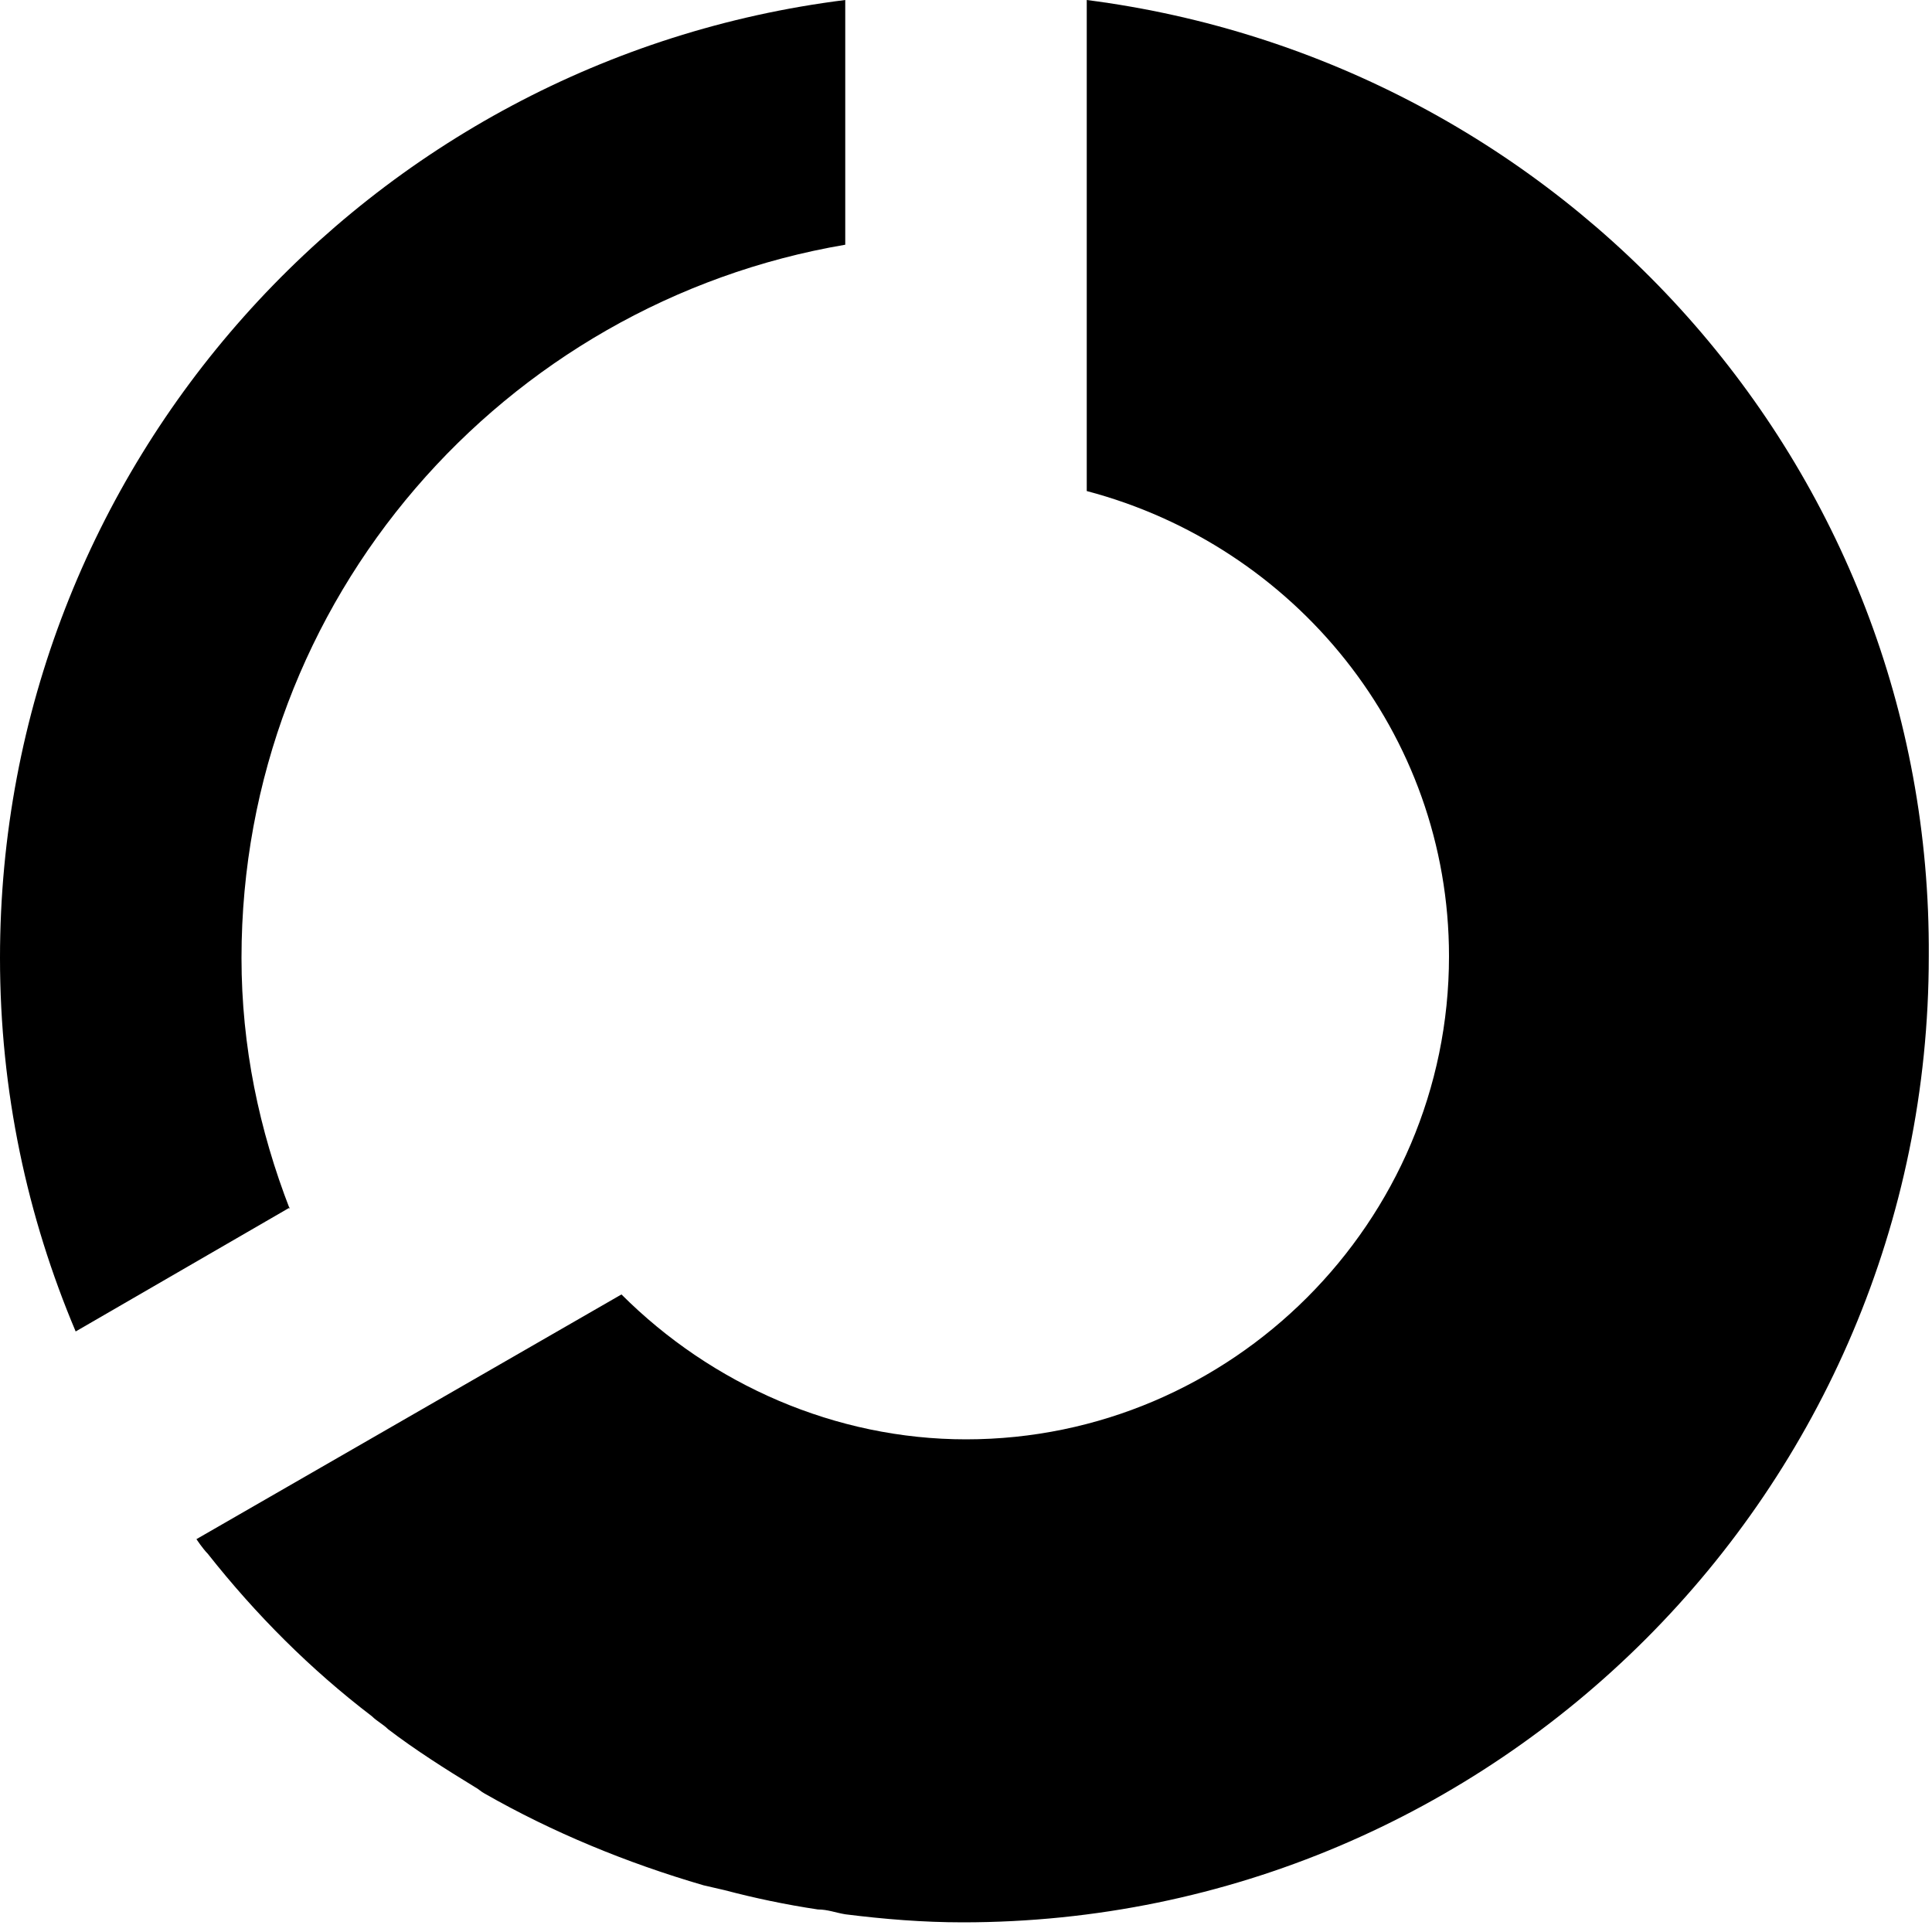
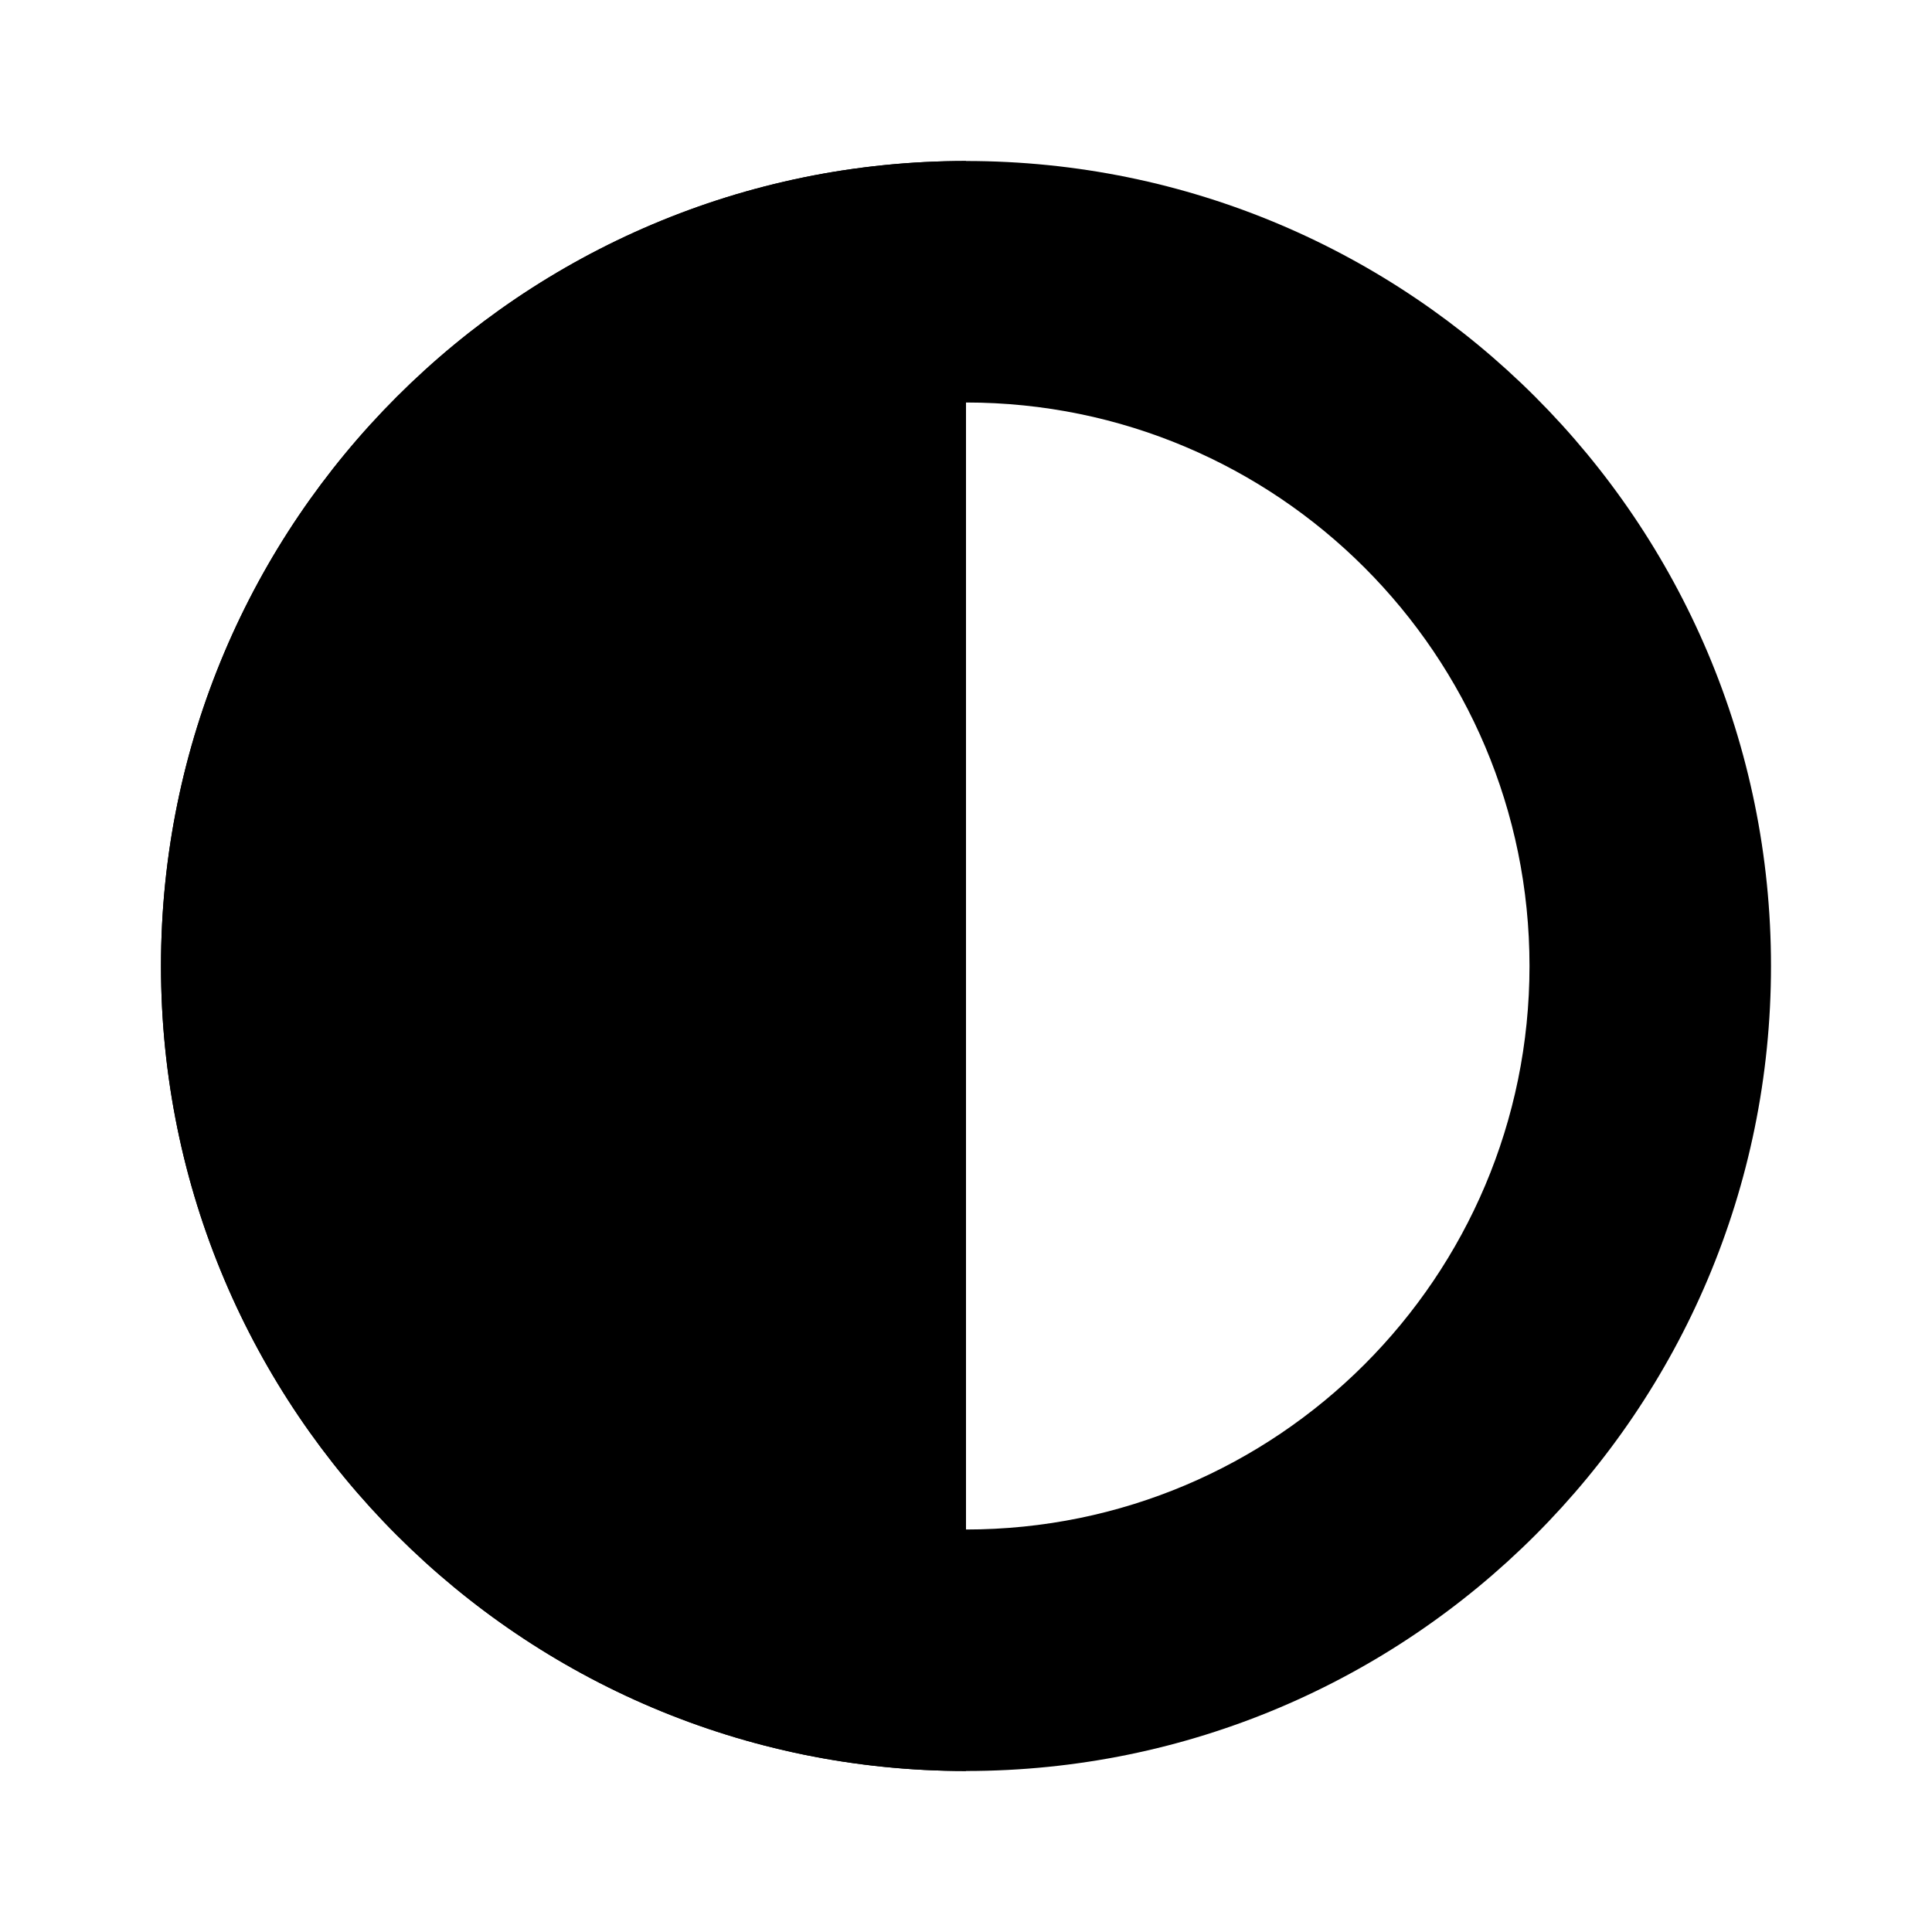
<svg xmlns="http://www.w3.org/2000/svg" width="100%" height="100%" viewBox="0 0 12 12" fill="currentColor">
-   <path d="M1.8 7.51C1.61 7.02 1.5 6.5 1.5 5.95C1.5 3.72 3.13 1.88 5.25 1.52V0C2.29 0.37 0 2.89 0 5.95C0 6.78 0.17 7.56 0.47 8.27L1.8 7.5V7.51Z" />
-   <path d="M6.75 0V3.05C8.04 3.39 9 4.55 9 5.94C9 7.59 7.65 8.94 6 8.94C5.19 8.94 4.42 8.6 3.86 8.04L1.22 9.56C1.22 9.56 1.26 9.62 1.29 9.65C1.59 10.03 1.93 10.37 2.31 10.66C2.34 10.69 2.38 10.71 2.41 10.74C2.58 10.87 2.77 10.99 2.95 11.1C2.97 11.11 2.99 11.13 3.01 11.14C3.43 11.38 3.89 11.57 4.37 11.71C4.41 11.72 4.46 11.73 4.5 11.74C4.69 11.79 4.88 11.83 5.08 11.86C5.14 11.86 5.19 11.88 5.25 11.89C5.49 11.92 5.73 11.94 5.98 11.94C9.29 11.94 11.98 9.25 11.98 5.94C12 2.89 9.71 0.38 6.75 0Z" />
+   <path fill-rule="evenodd" clip-rule="evenodd" d="M6 11C8.761 11 11 8.761 11 6C11 3.239 8.761 1 6 1C3.239 1 1 3.239 1 6C1 8.761 3.239 11 6 11ZM6 9.5C7.933 9.5 9.5 7.933 9.5 6C9.5 4.067 7.933 2.5 6 2.5C4.067 2.5 2.5 4.067 2.5 6C2.5 7.933 4.067 9.5 6 9.5Z" />
+   <path d="M6 1C3.239 1 1 3.239 1 6C1 8.761 3.239 11 6 11V1Z" />
</svg>
